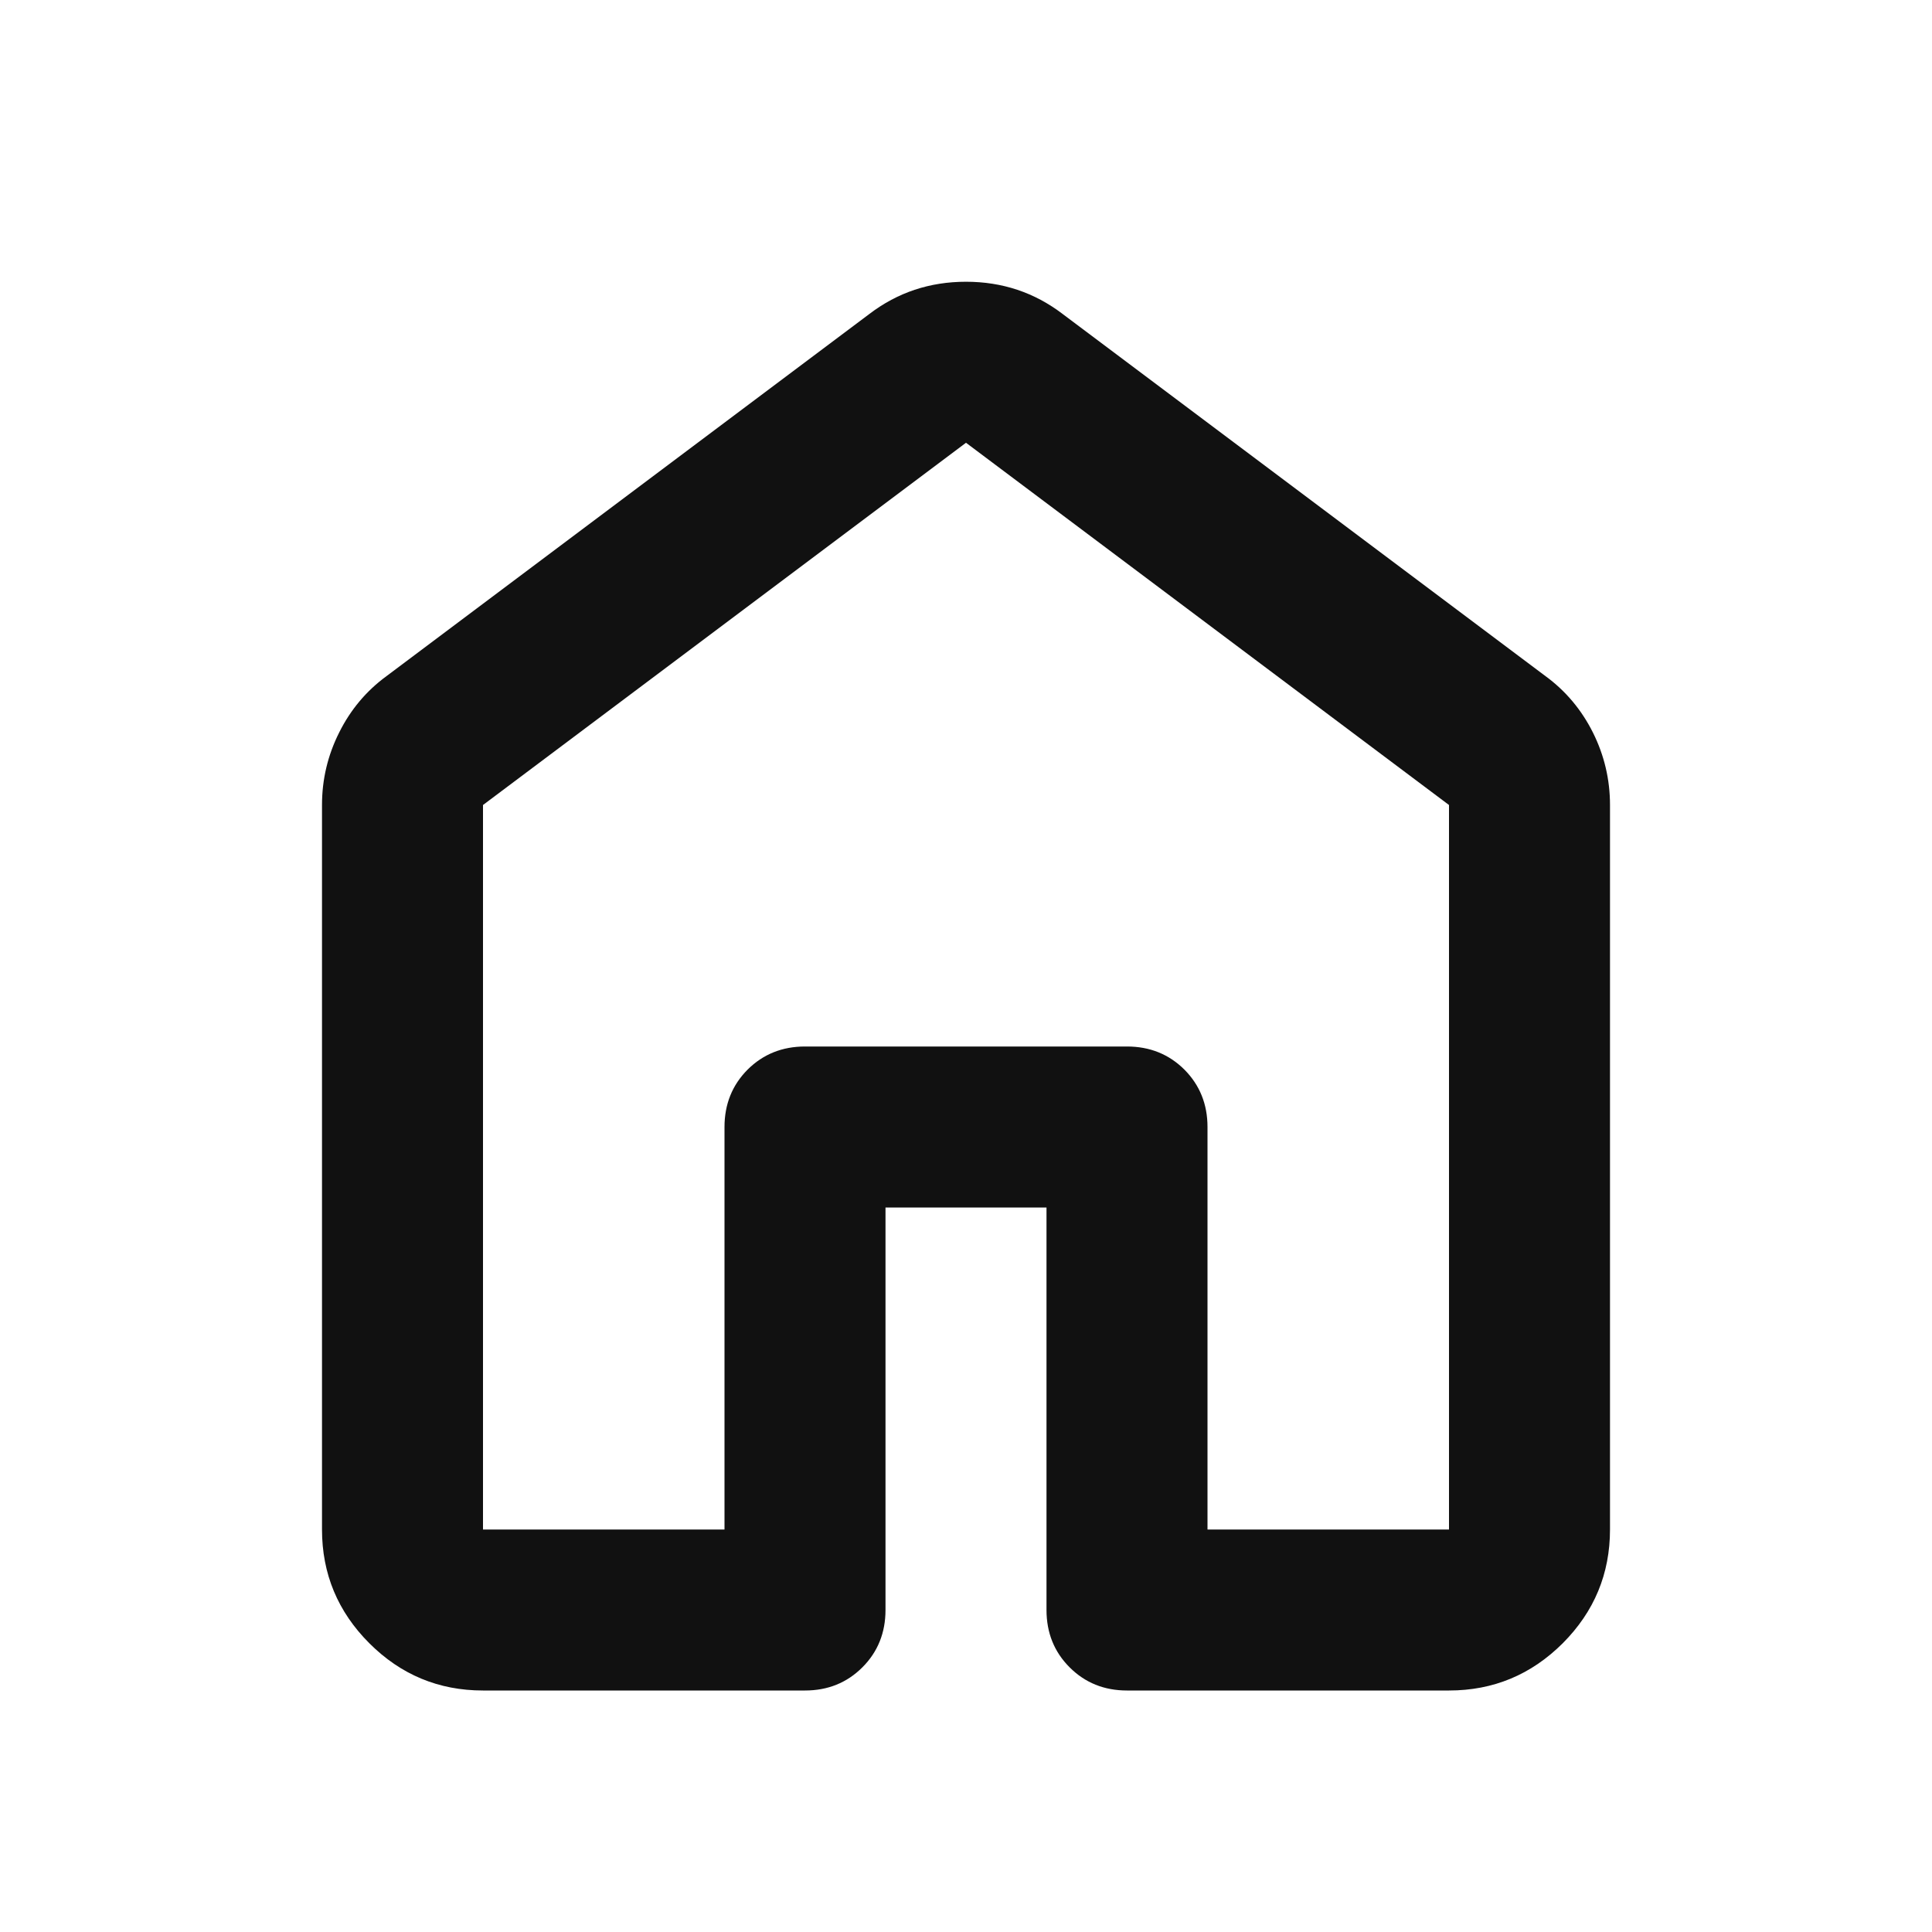
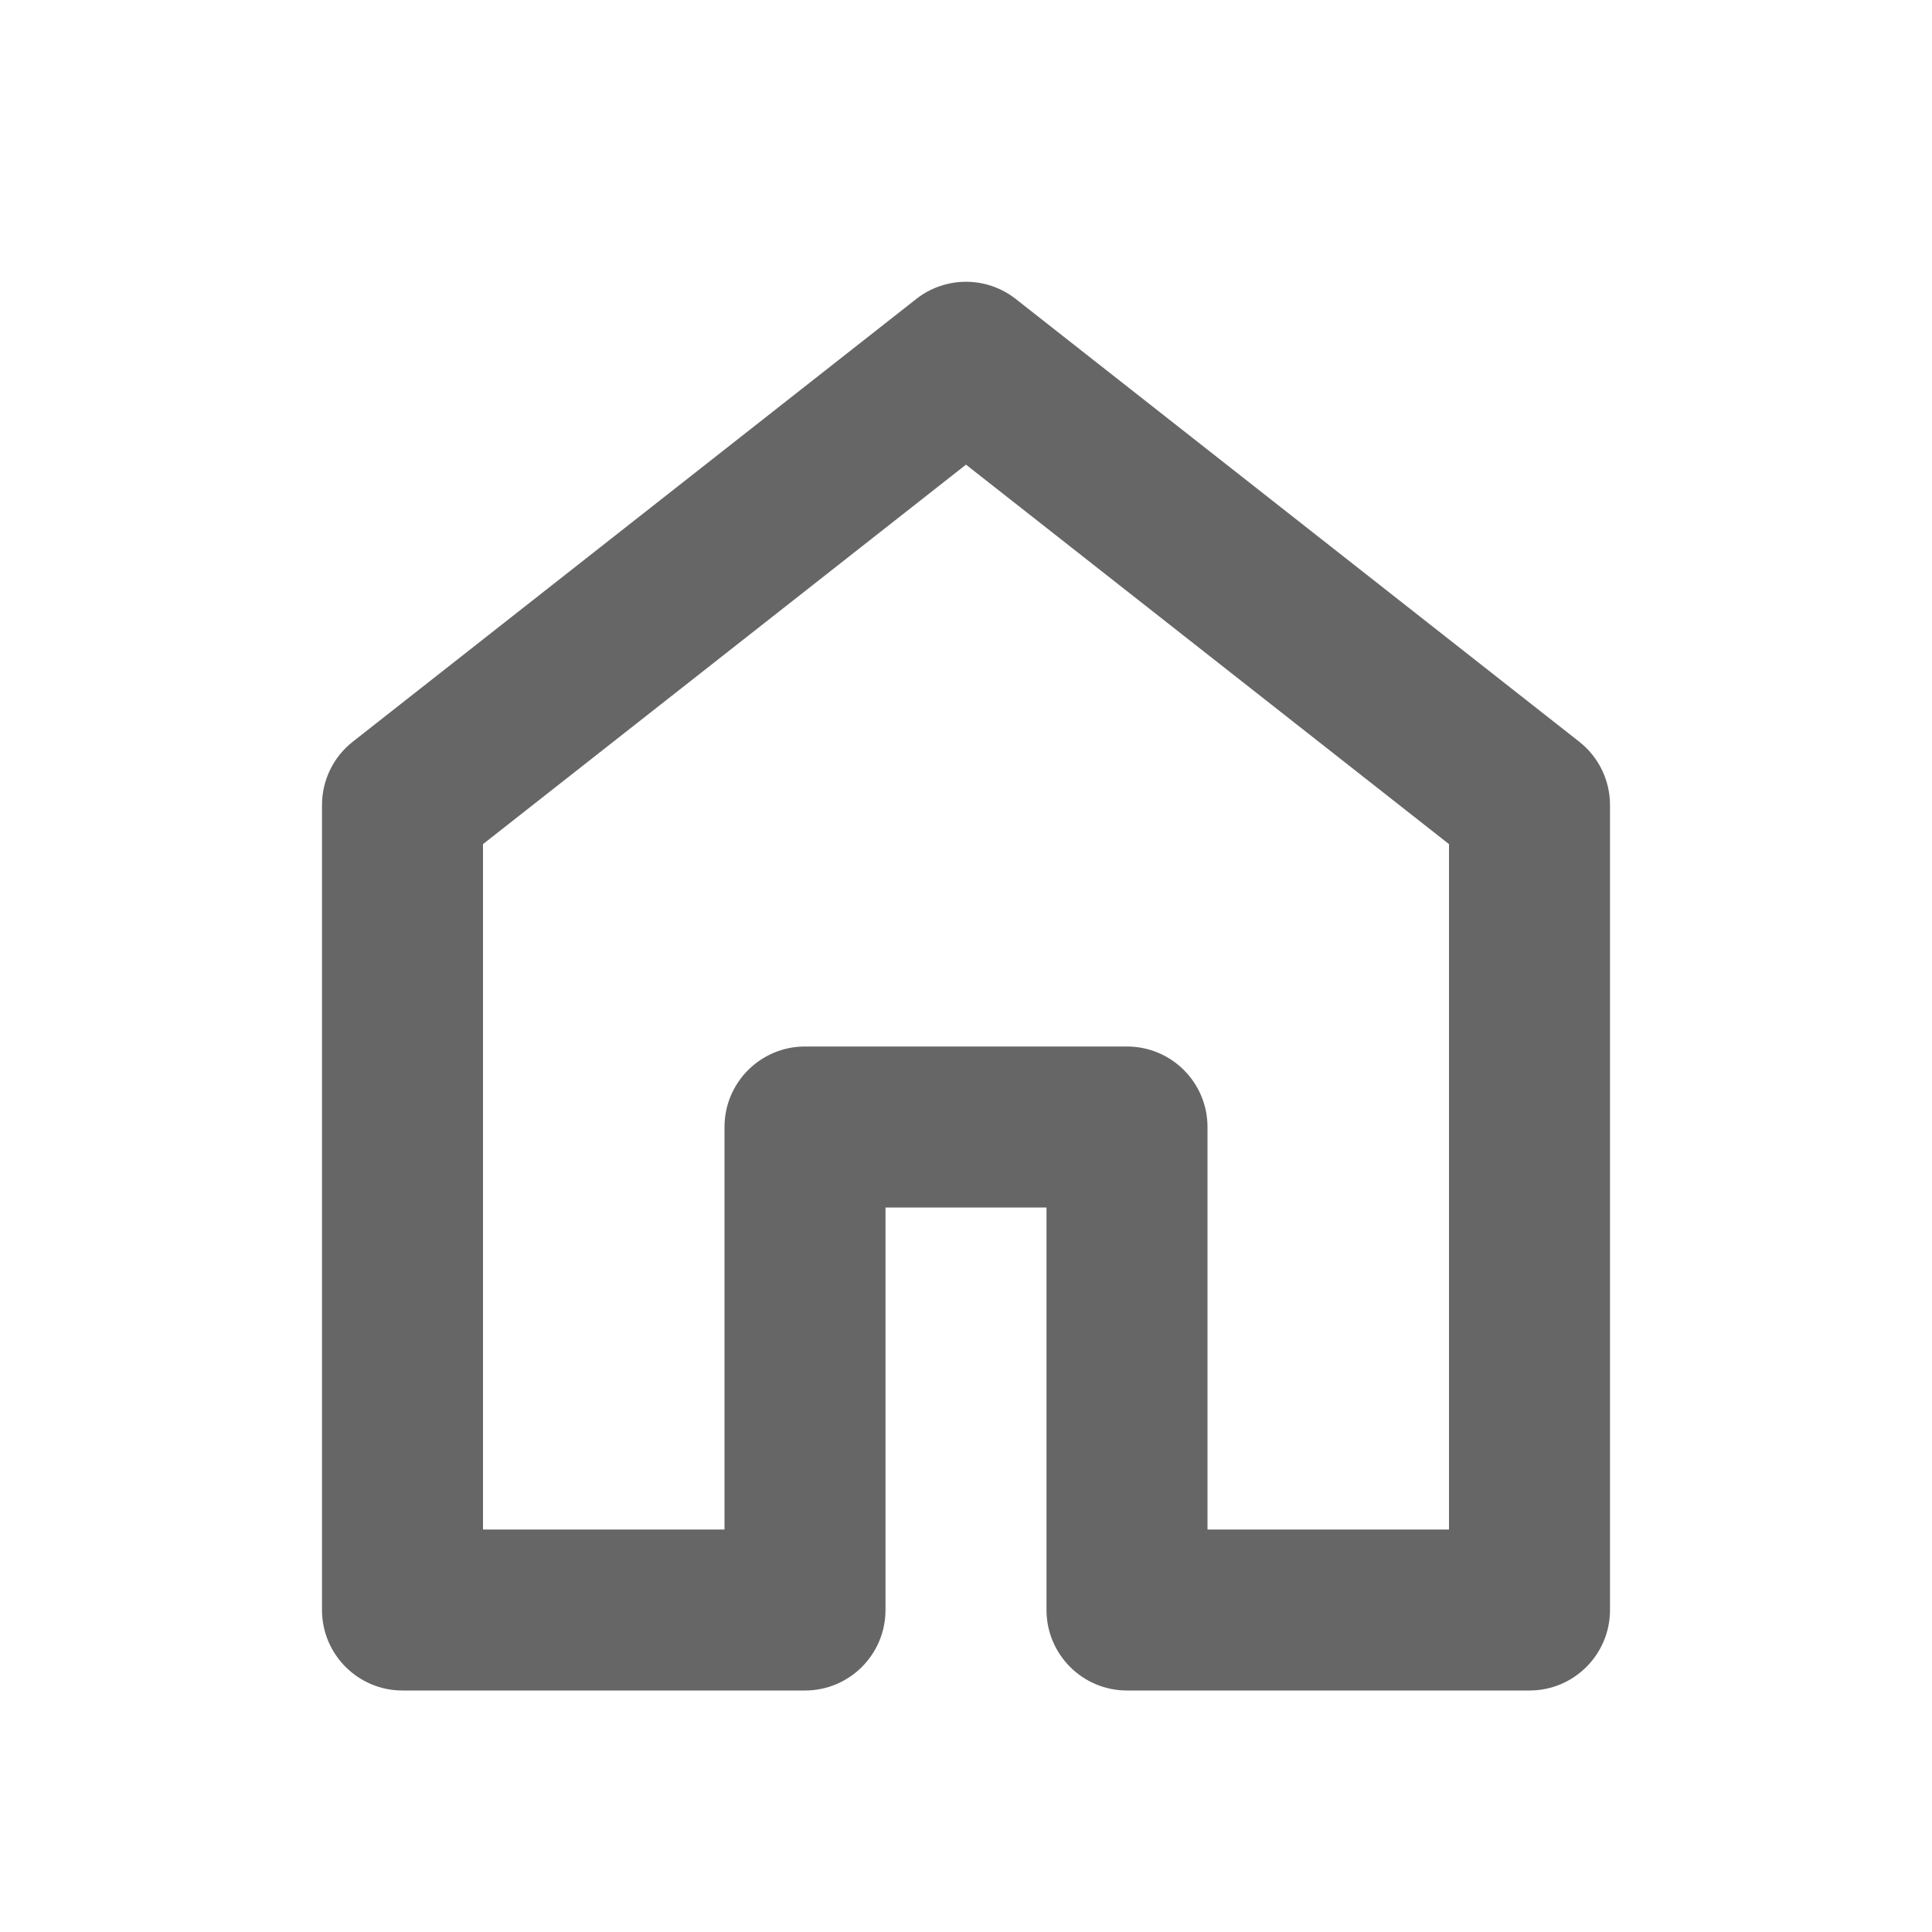
<svg xmlns="http://www.w3.org/2000/svg" width="24" height="24" viewBox="0 0 24 24" fill="none">
-   <mask id="mask0_353_465" style="mask-type:alpha" maskUnits="userSpaceOnUse" x="0" y="0" width="24" height="24">
-     <rect width="24" height="24" fill="#D9D9D9" />
-   </mask>
-   <g mask="url(#mask0_353_465)">
-     <path d="M6 19H9V14C9 13.717 9.096 13.479 9.287 13.287C9.479 13.096 9.717 13 10 13H14C14.283 13 14.521 13.096 14.713 13.287C14.904 13.479 15 13.717 15 14V19H18V10L12 5.5L6 10V19ZM4 19V10C4 9.683 4.071 9.383 4.213 9.1C4.354 8.817 4.55 8.583 4.8 8.4L10.8 3.9C11.15 3.633 11.55 3.5 12 3.5C12.45 3.5 12.85 3.633 13.2 3.9L19.2 8.4C19.45 8.583 19.646 8.817 19.788 9.1C19.929 9.383 20 9.683 20 10V19C20 19.55 19.804 20.021 19.413 20.413C19.021 20.804 18.55 21 18 21H14C13.717 21 13.479 20.904 13.287 20.712C13.096 20.521 13 20.283 13 20V15H11V20C11 20.283 10.904 20.521 10.713 20.712C10.521 20.904 10.283 21 10 21H6C5.45 21 4.979 20.804 4.588 20.413C4.196 20.021 4 19.55 4 19Z" fill="#111111" />
-   </g>
+   <path fill-rule="evenodd" clip-rule="evenodd" d="M11.382 3.714C11.745 3.429 12.255 3.429 12.618 3.714L19.618 9.214C19.859 9.403 20 9.693 20 10V20C20 20.552 19.552 21 19 21H14C13.448 21 13 20.552 13 20V15H11V20C11 20.552 10.552 21 10 21H5C4.448 21 4 20.552 4 20V10C4 9.693 4.141 9.403 4.382 9.214L11.382 3.714ZM6 10.486V19H9V14C9 13.448 9.448 13 10 13H14C14.552 13 15 13.448 15 14V19H18V10.486L12 5.772L6 10.486Z" fill="#666666" />
</svg>
